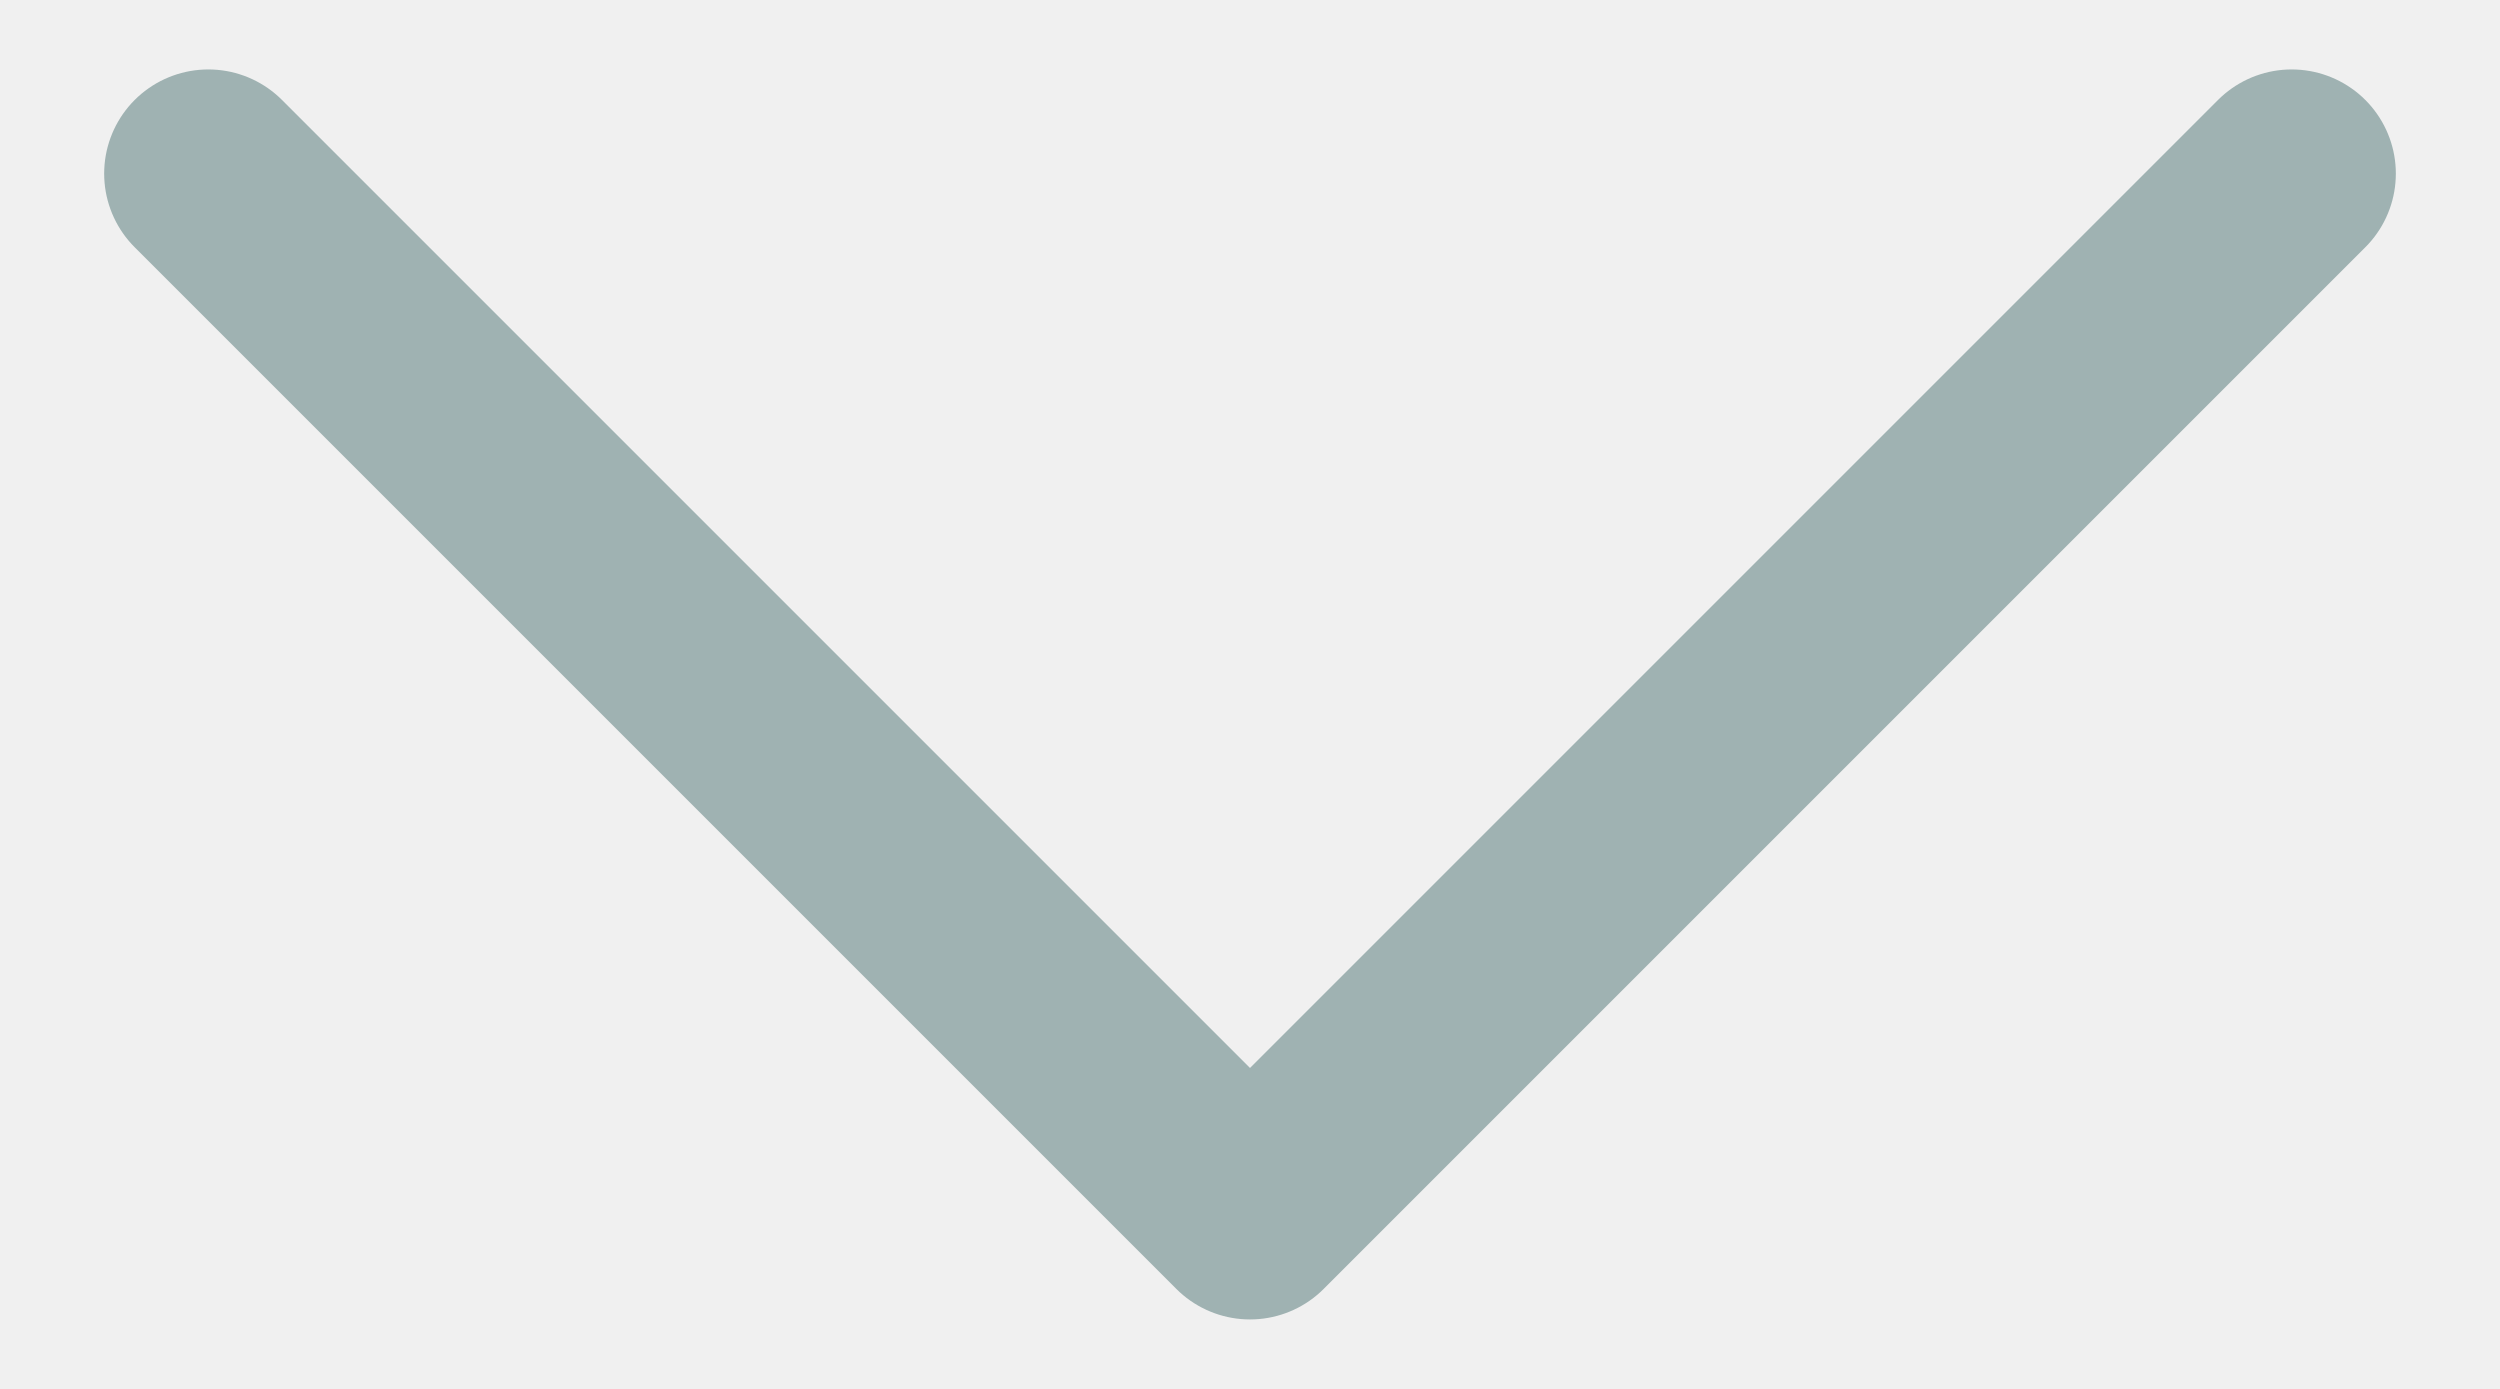
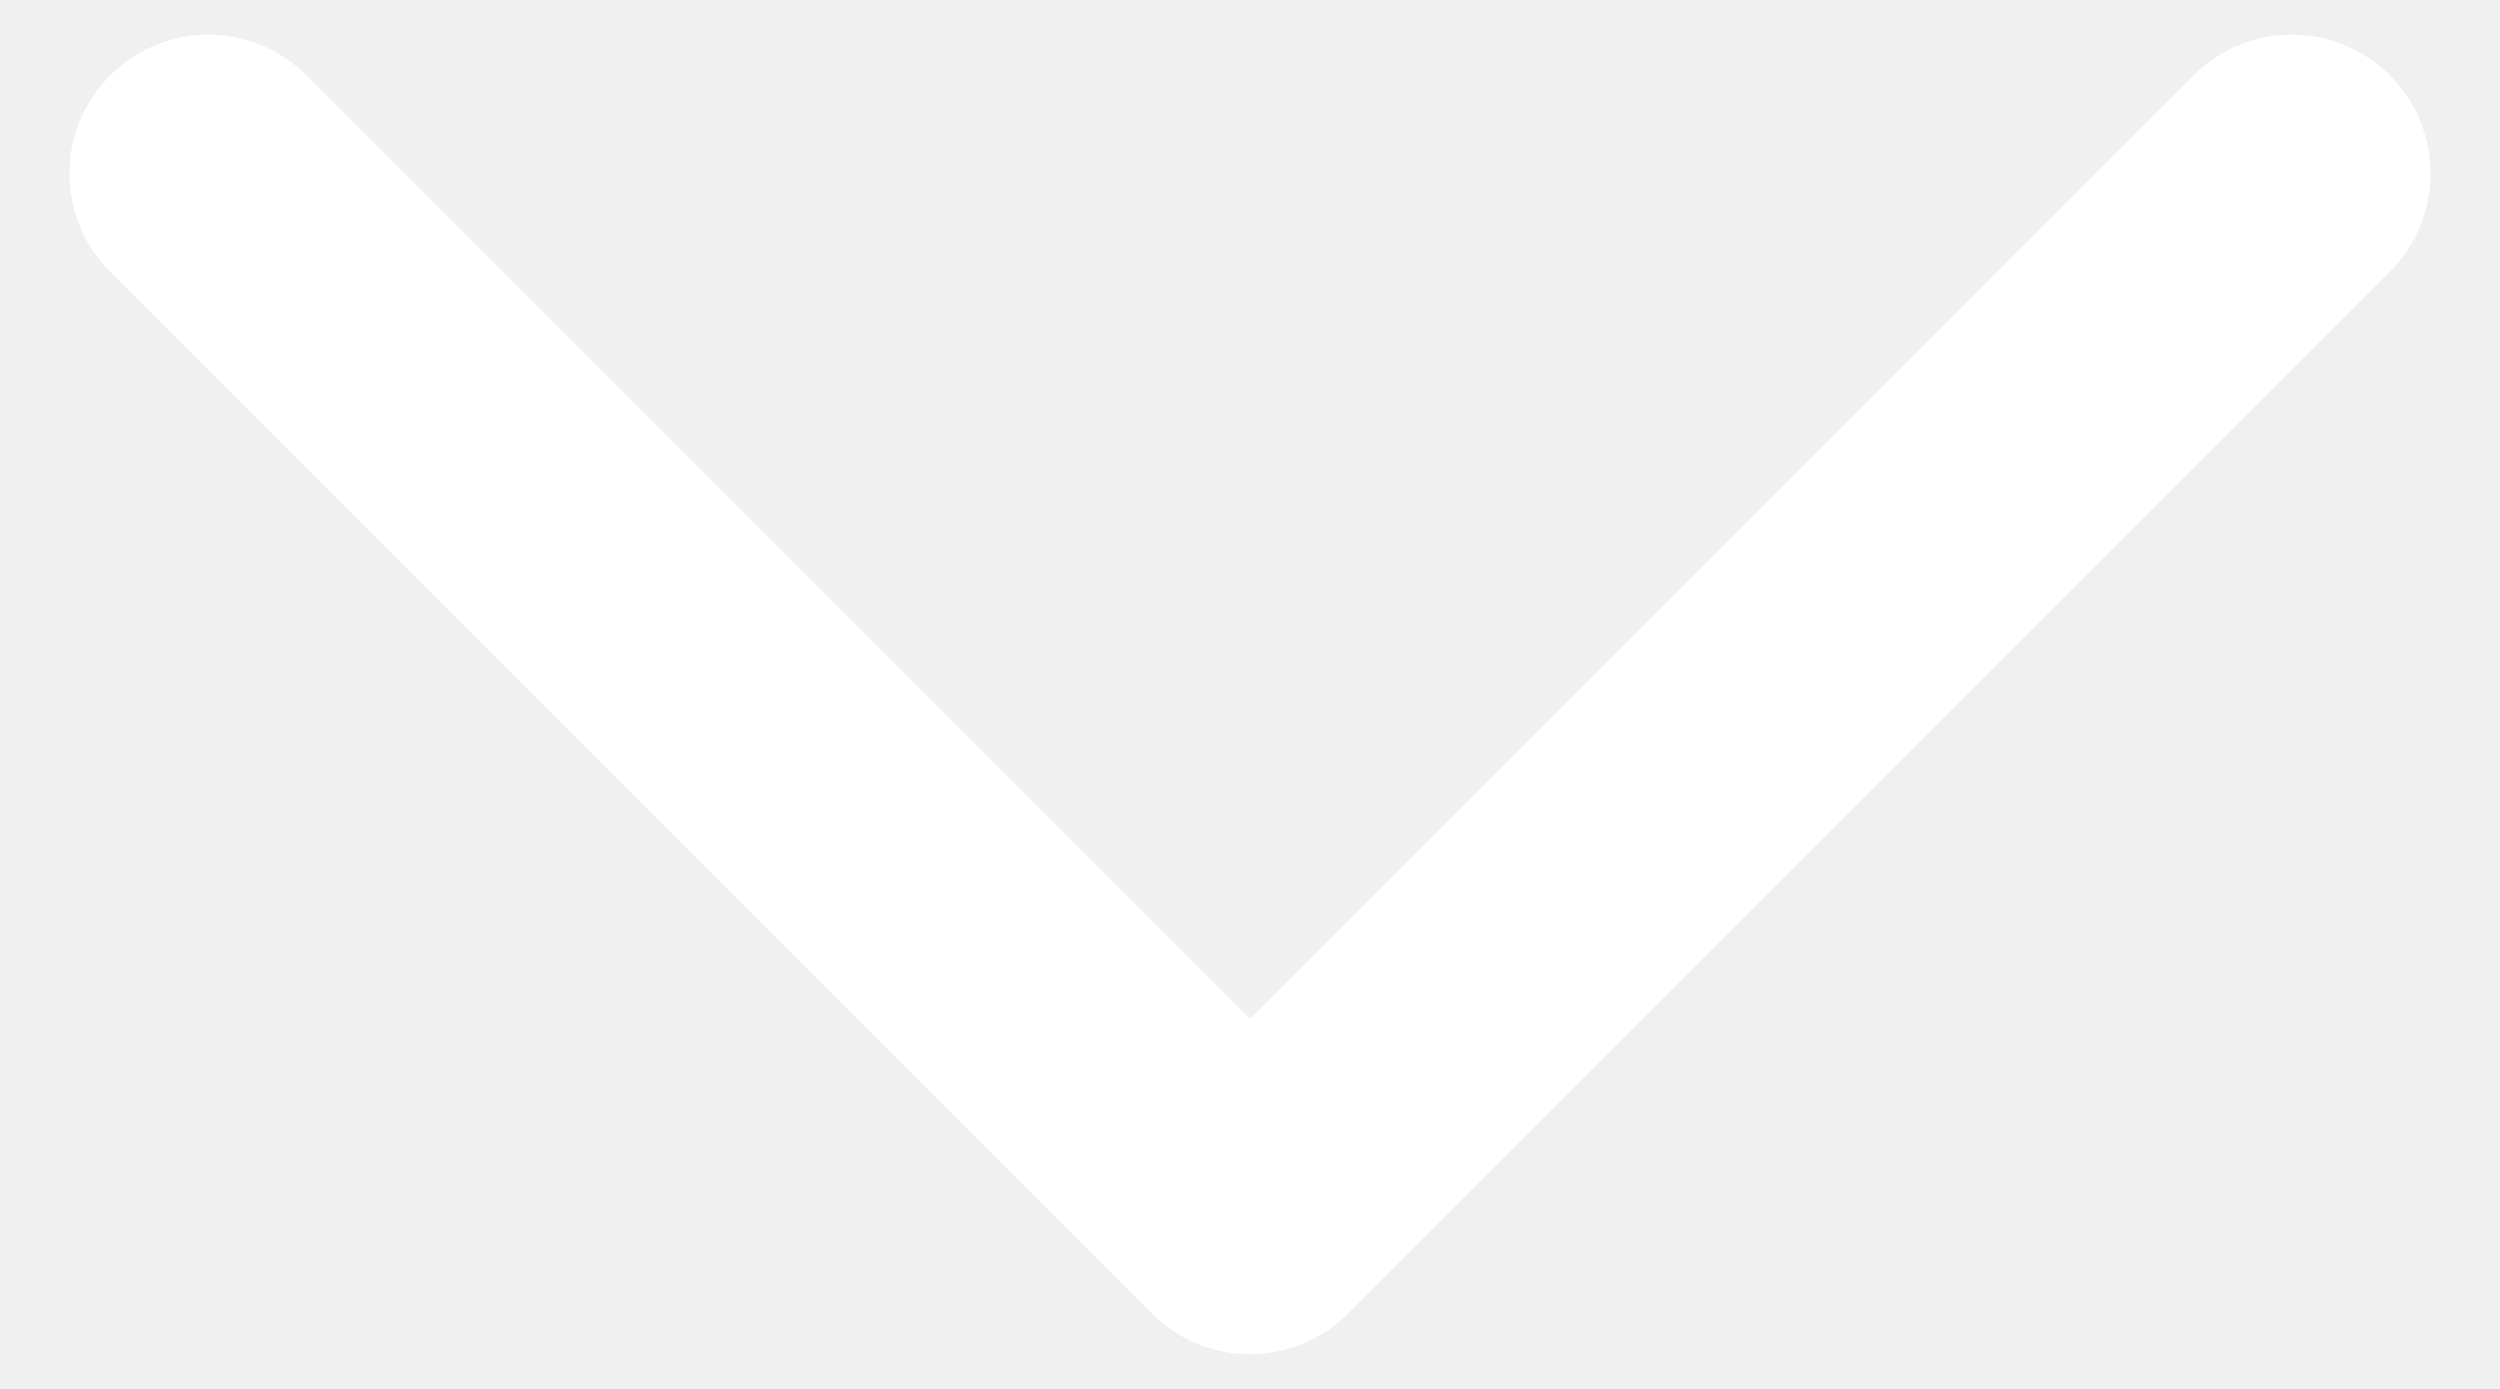
<svg xmlns="http://www.w3.org/2000/svg" width="18" height="10" viewBox="0 0 18 10" fill="none">
-   <path d="M16.5 1.25L9 8.75L1.5 1.25" stroke="#9FB2B2" stroke-width="1.5" stroke-linecap="round" stroke-linejoin="round" />
+   <path d="M16.5 1.25L9 8.75L1.5 1.25" stroke="#ffffff" stroke-width="2" stroke-linecap="round" stroke-linejoin="round" />
</svg>
